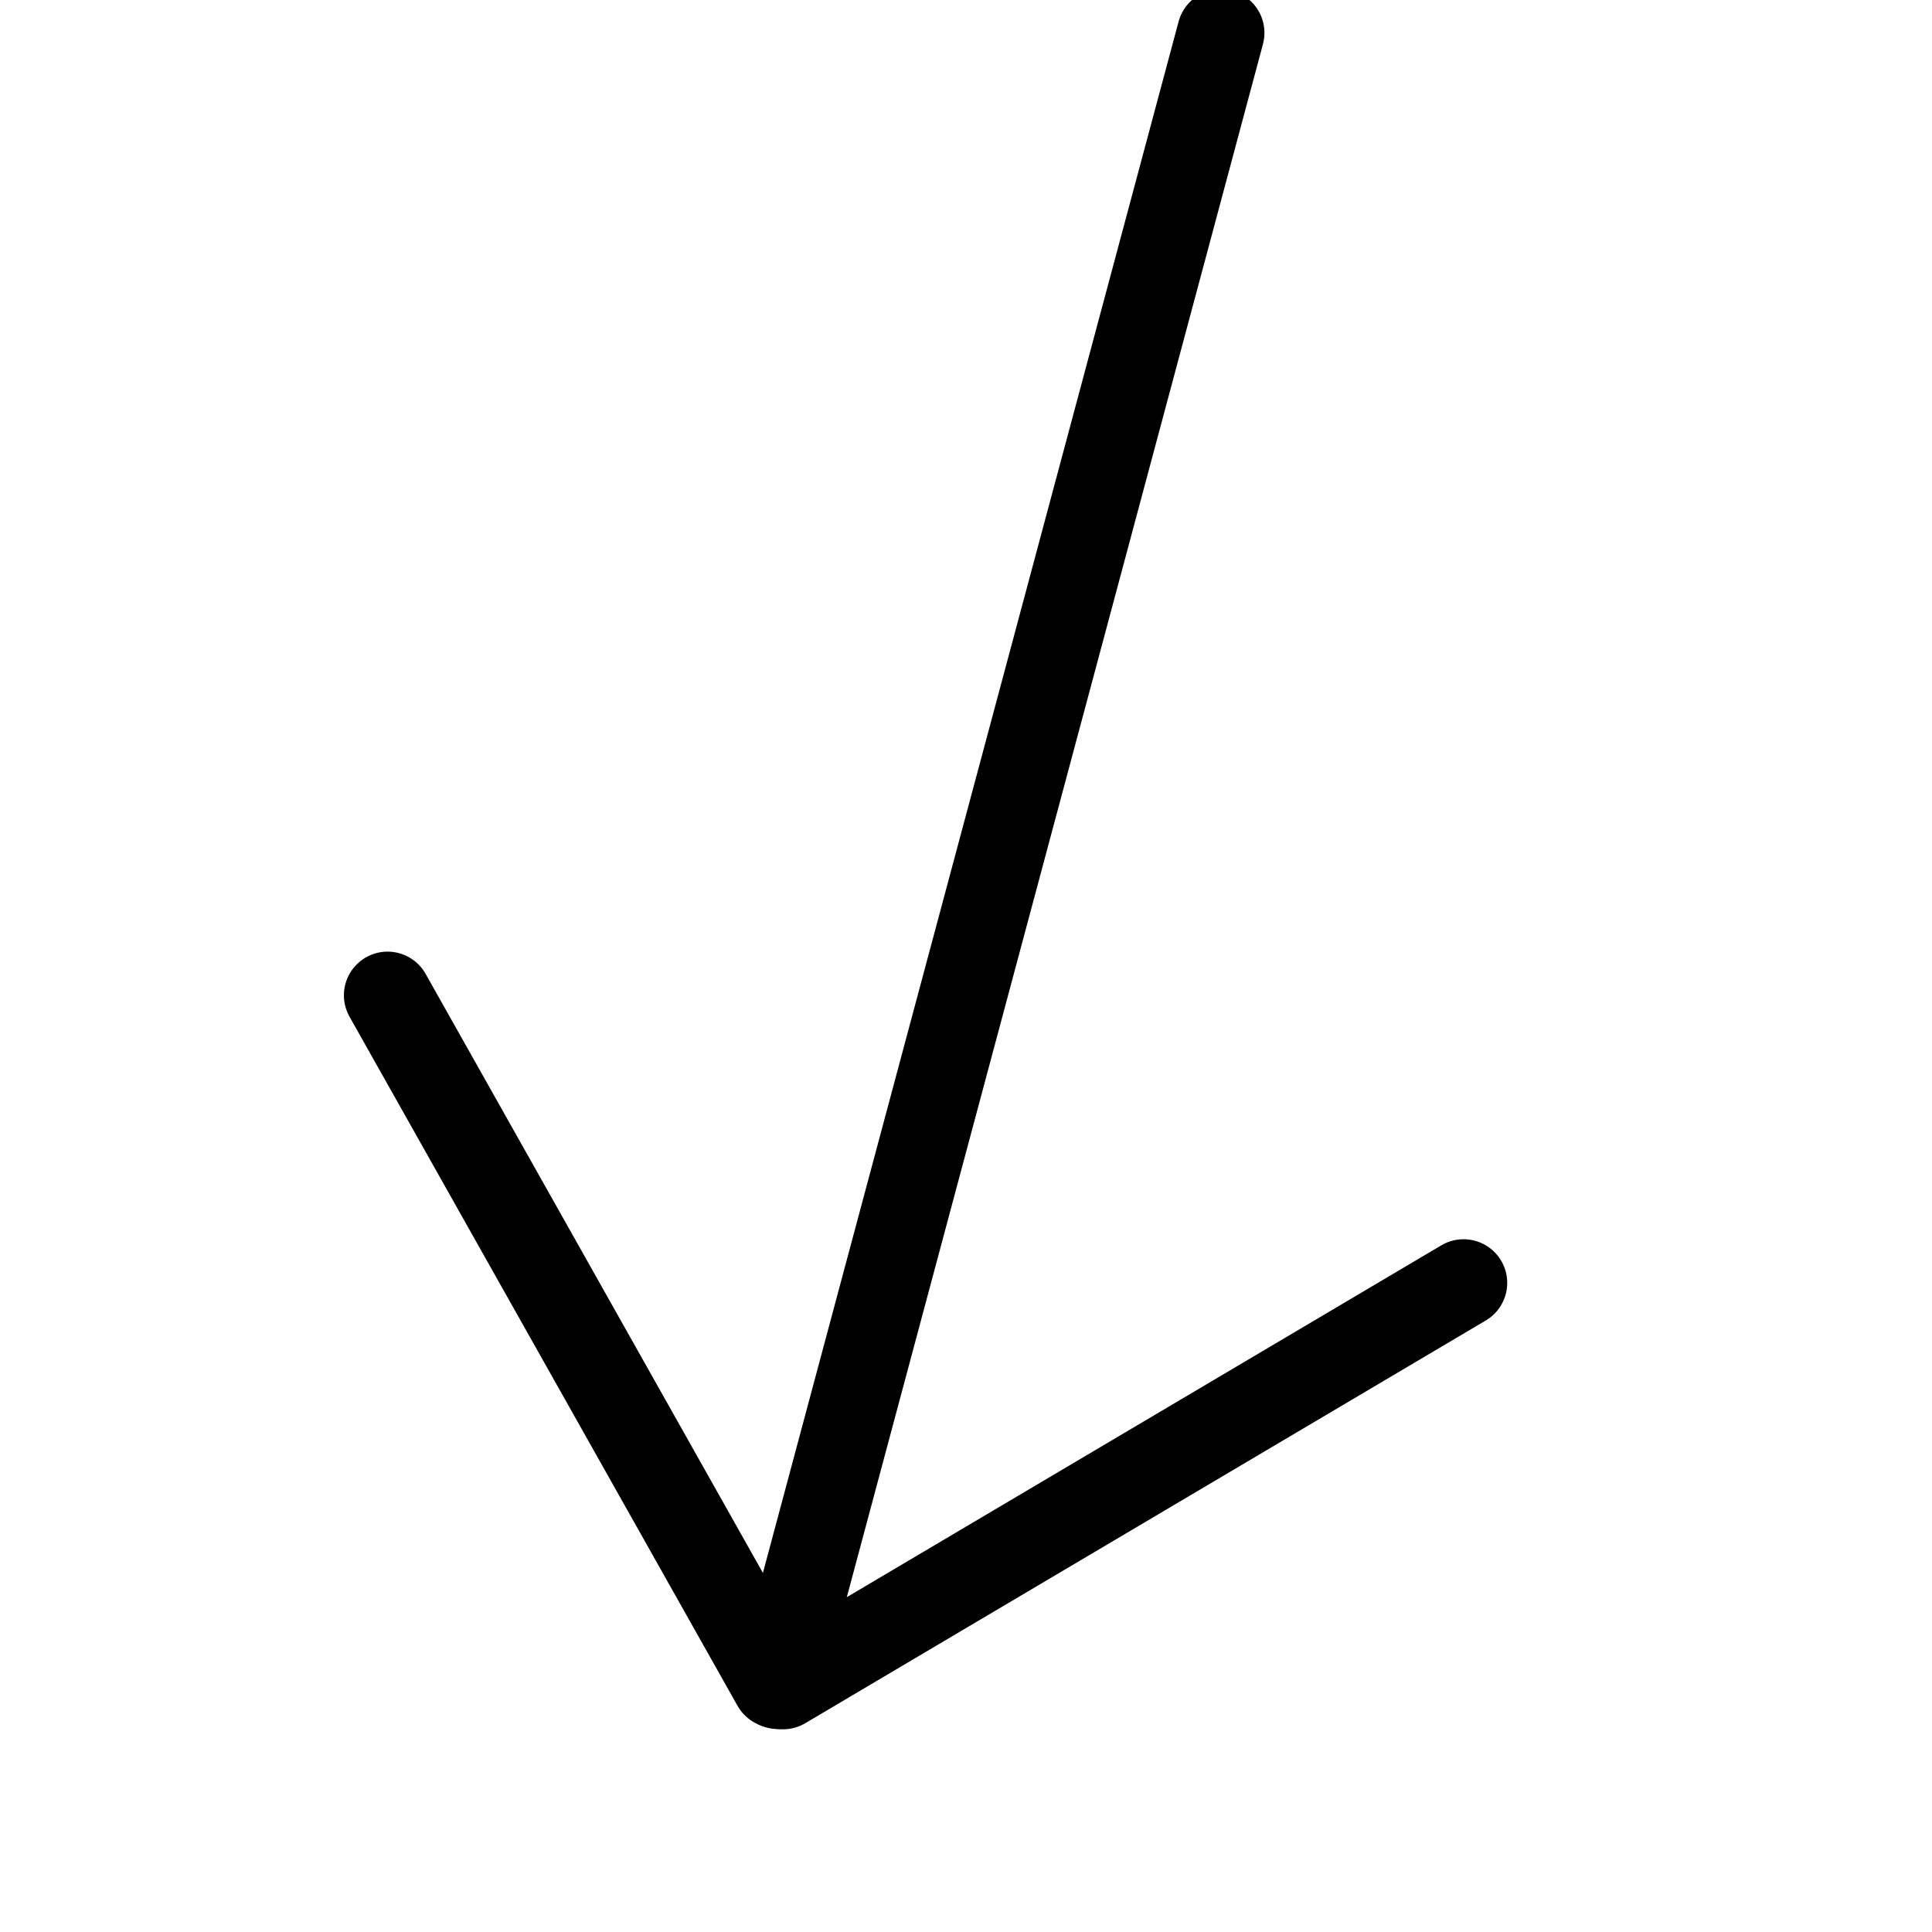
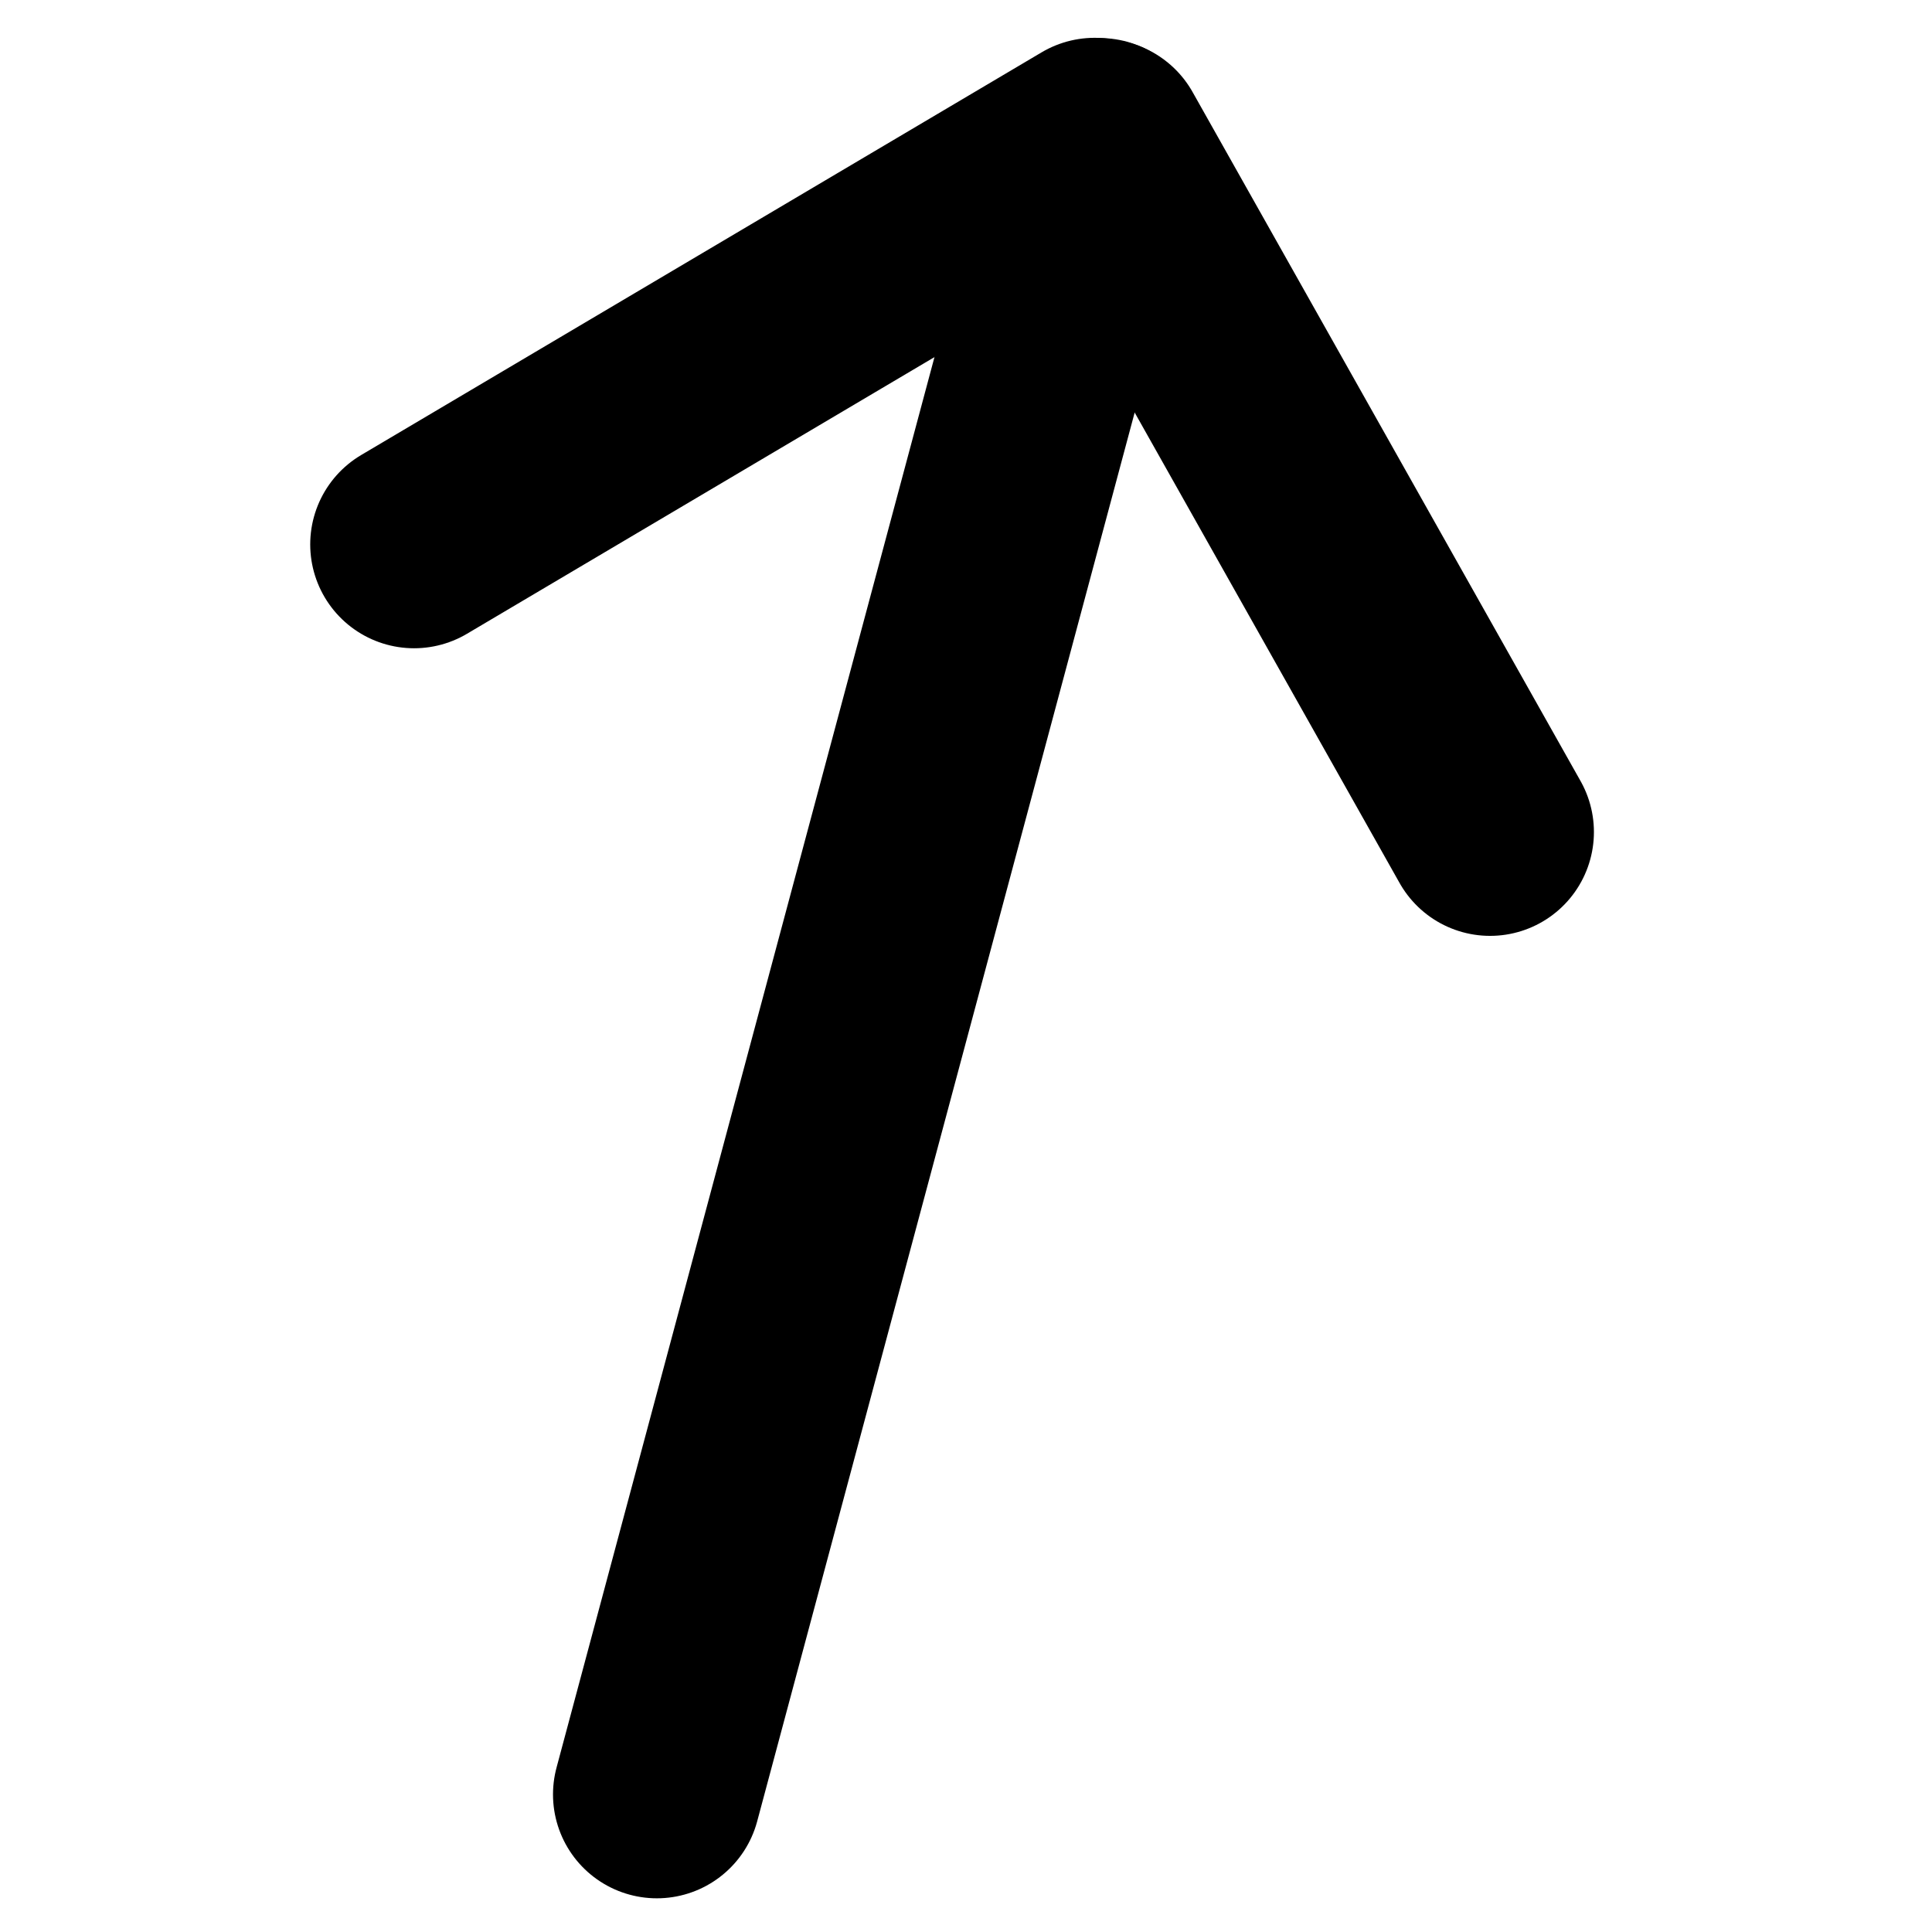
<svg xmlns="http://www.w3.org/2000/svg" width="210mm" height="210mm" viewBox="0 0 744.094 744.094" id="svg2" version="1.1">
  <defs id="defs4" />
  <g id="layer1" transform="translate(0,-308.2677)">
-     <g id="g4144" transform="matrix(-1.015148,-0.2720081,0.2720081,-1.015148,637.4641,1274.398)">
-       <path id="path3338" d="m 388.571,835.131 0,-626.966" style="fill:none;fill-rule:evenodd;stroke:#000000;stroke-width:32;stroke-linecap:round;stroke-linejoin:round;stroke-miterlimit:4;stroke-dasharray:none;stroke-opacity:1" />
-       <path style="fill:none;fill-rule:evenodd;stroke:#000000;stroke-width:32;stroke-linecap:round;stroke-linejoin:round;stroke-miterlimit:4;stroke-dasharray:none;stroke-opacity:1" d="M 184.064,415.667 386.756,208.562" id="path4140" />
-       <path id="path4142" d="M 592.223,415.42 389.531,208.315" style="fill:none;fill-rule:evenodd;stroke:#000000;stroke-width:32;stroke-linecap:round;stroke-linejoin:round;stroke-miterlimit:4;stroke-dasharray:none;stroke-opacity:1" />
-     </g>
+     <path style="fill:none;fill-rule:evenodd;stroke:#000000;stroke-width:80;stroke-linecap:round;stroke-linejoin:round;stroke-miterlimit:4;stroke-dasharray:none;stroke-opacity:1" d="M 252.984,999.385 423.524,362.921" id="path3338" />
+     <path id="path4140" d="M 159.477,517.939 421.573,362.831" style="fill:none;fill-rule:evenodd;stroke:#000000;stroke-width:80;stroke-linecap:round;stroke-linejoin:round;stroke-miterlimit:4;stroke-dasharray:none;stroke-opacity:1" />
+     <path style="fill:none;fill-rule:evenodd;stroke:#000000;stroke-width:80;stroke-linecap:round;stroke-linejoin:round;stroke-miterlimit:4;stroke-dasharray:none;stroke-opacity:1" d="M 573.886,628.71 424.458,363.335" id="path4142" />
  </g>
</svg>
